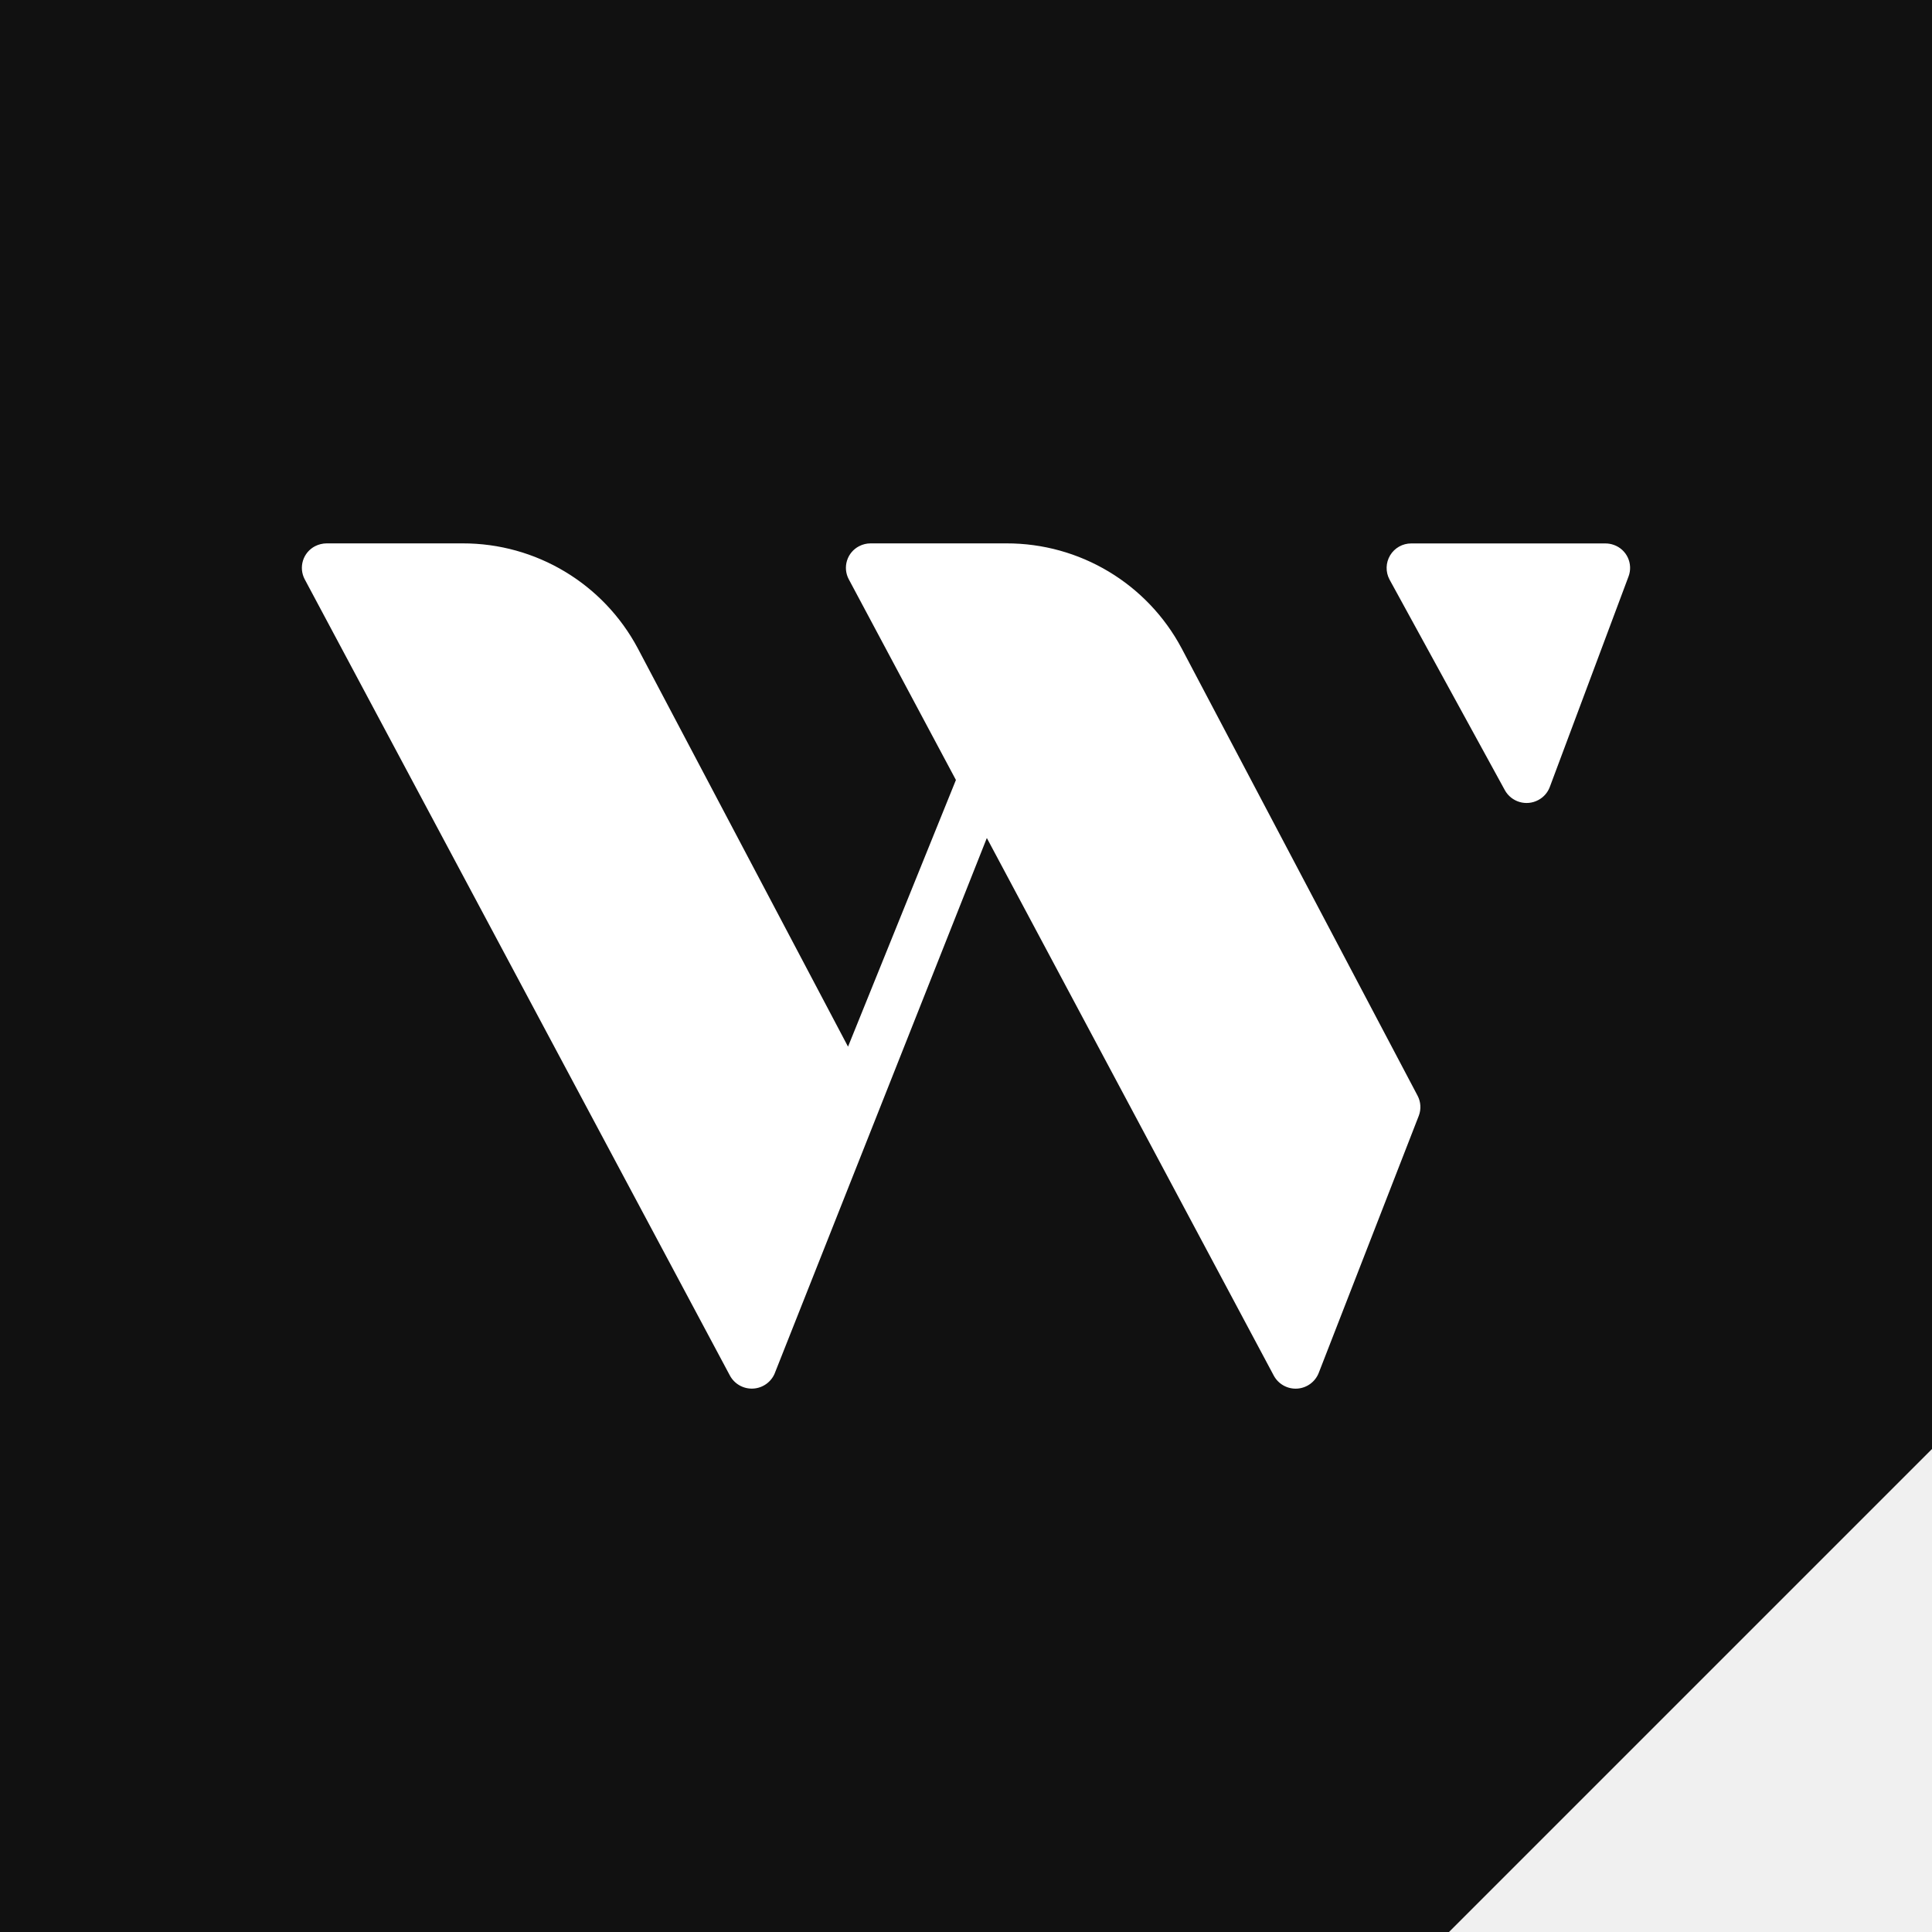
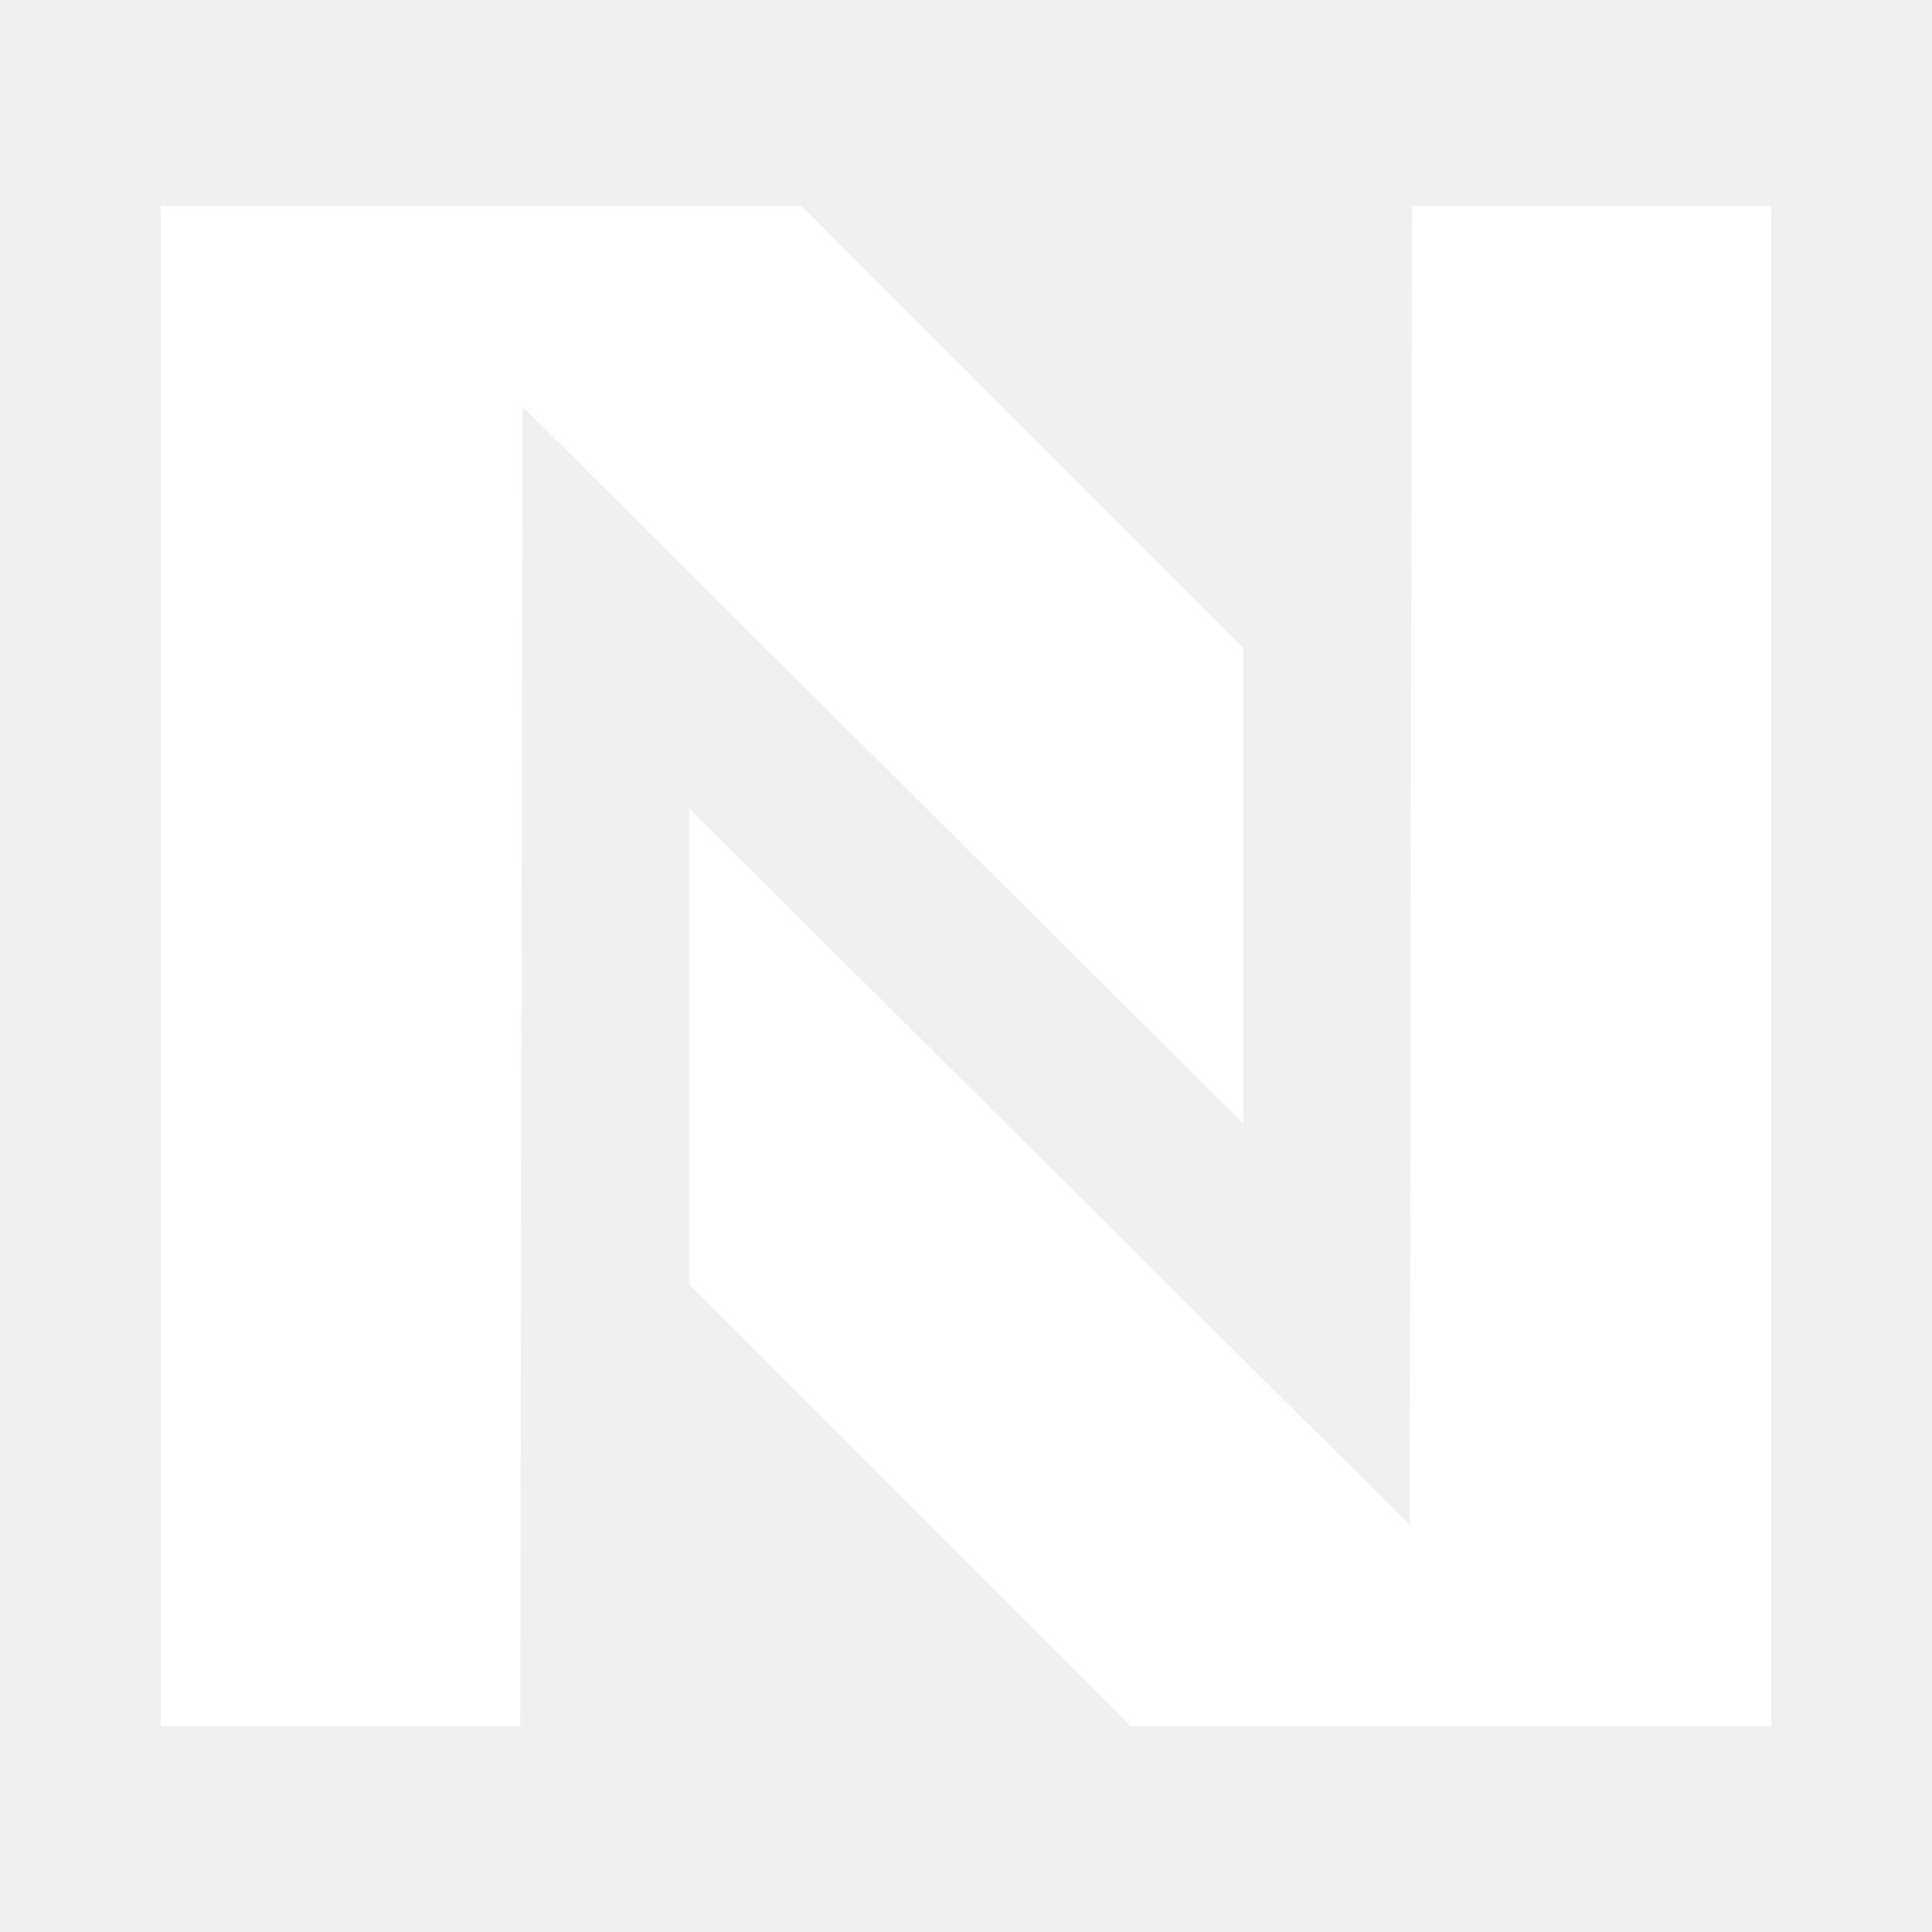
- <svg xmlns="http://www.w3.org/2000/svg" width="64" height="64" fill="none" viewBox="0 0 64 64">
-   <path fill="#111" d="M0 0h64v48L48 64H0V0z" />
-   <path fill="#fff" d="M25.669 45.48l7.02-17.717h.003l9.503 17.805a.822.822 0 001.49-.09L47 36.959a.808.808 0 00-.04-.661L39.145 21.48A6.56 6.56 0 0033.336 18H28.84a.824.824 0 00-.382.094.806.806 0 00-.342 1.094l3.55 6.65-3.574 8.834-6.962-13.191A6.56 6.56 0 0015.322 18h-4.498a.855.855 0 00-.388.094.808.808 0 00-.343 1.094L24.18 45.569a.824.824 0 001.49-.089zm25.29-18.978a.808.808 0 00.379-.43l2.611-6.98a.807.807 0 00-.485-1.04.828.828 0 00-.283-.05h-6.432a.813.813 0 00-.72 1.195l3.82 6.977a.822.822 0 001.11.328z" />
+ <svg xmlns="http://www.w3.org/2000/svg" fill="#ffffff" height="64px" width="64px" version="1.1" id="Capa_1" viewBox="-2.36 -2.36 28.35 28.35" xml:space="preserve" stroke="#ffffff" stroke-width="0" transform="rotate(0)">
+   <g id="SVGRepo_bgCarrier" stroke-width="0" />
+   <g id="SVGRepo_tracerCarrier" stroke-linecap="round" stroke-linejoin="round" stroke="#CCCCCC" stroke-width="0.047" />
+   <g id="SVGRepo_iconCarrier">
+     <g>
+       <g>
+         <polygon points="0,0.663 9.401,0.663 15.882,7.146 15.882,14.127 5.307,3.608 5.274,22.969 0,22.969 " />
+         <polygon points="23.631,22.969 14.232,22.969 7.752,16.485 7.752,9.501 18.327,20.018 18.359,0.662 23.631,0.662 " />
+       </g>
+       <g> </g>
+       <g> </g>
+       <g> </g>
+       <g> </g>
+       <g> </g>
+       <g> </g>
+       <g> </g>
+       <g> </g>
+       <g> </g>
+       <g> </g>
+       <g> </g>
+       <g> </g>
+       <g> </g>
+       <g> </g>
+       <g> </g>
+     </g>
+   </g>
</svg>
